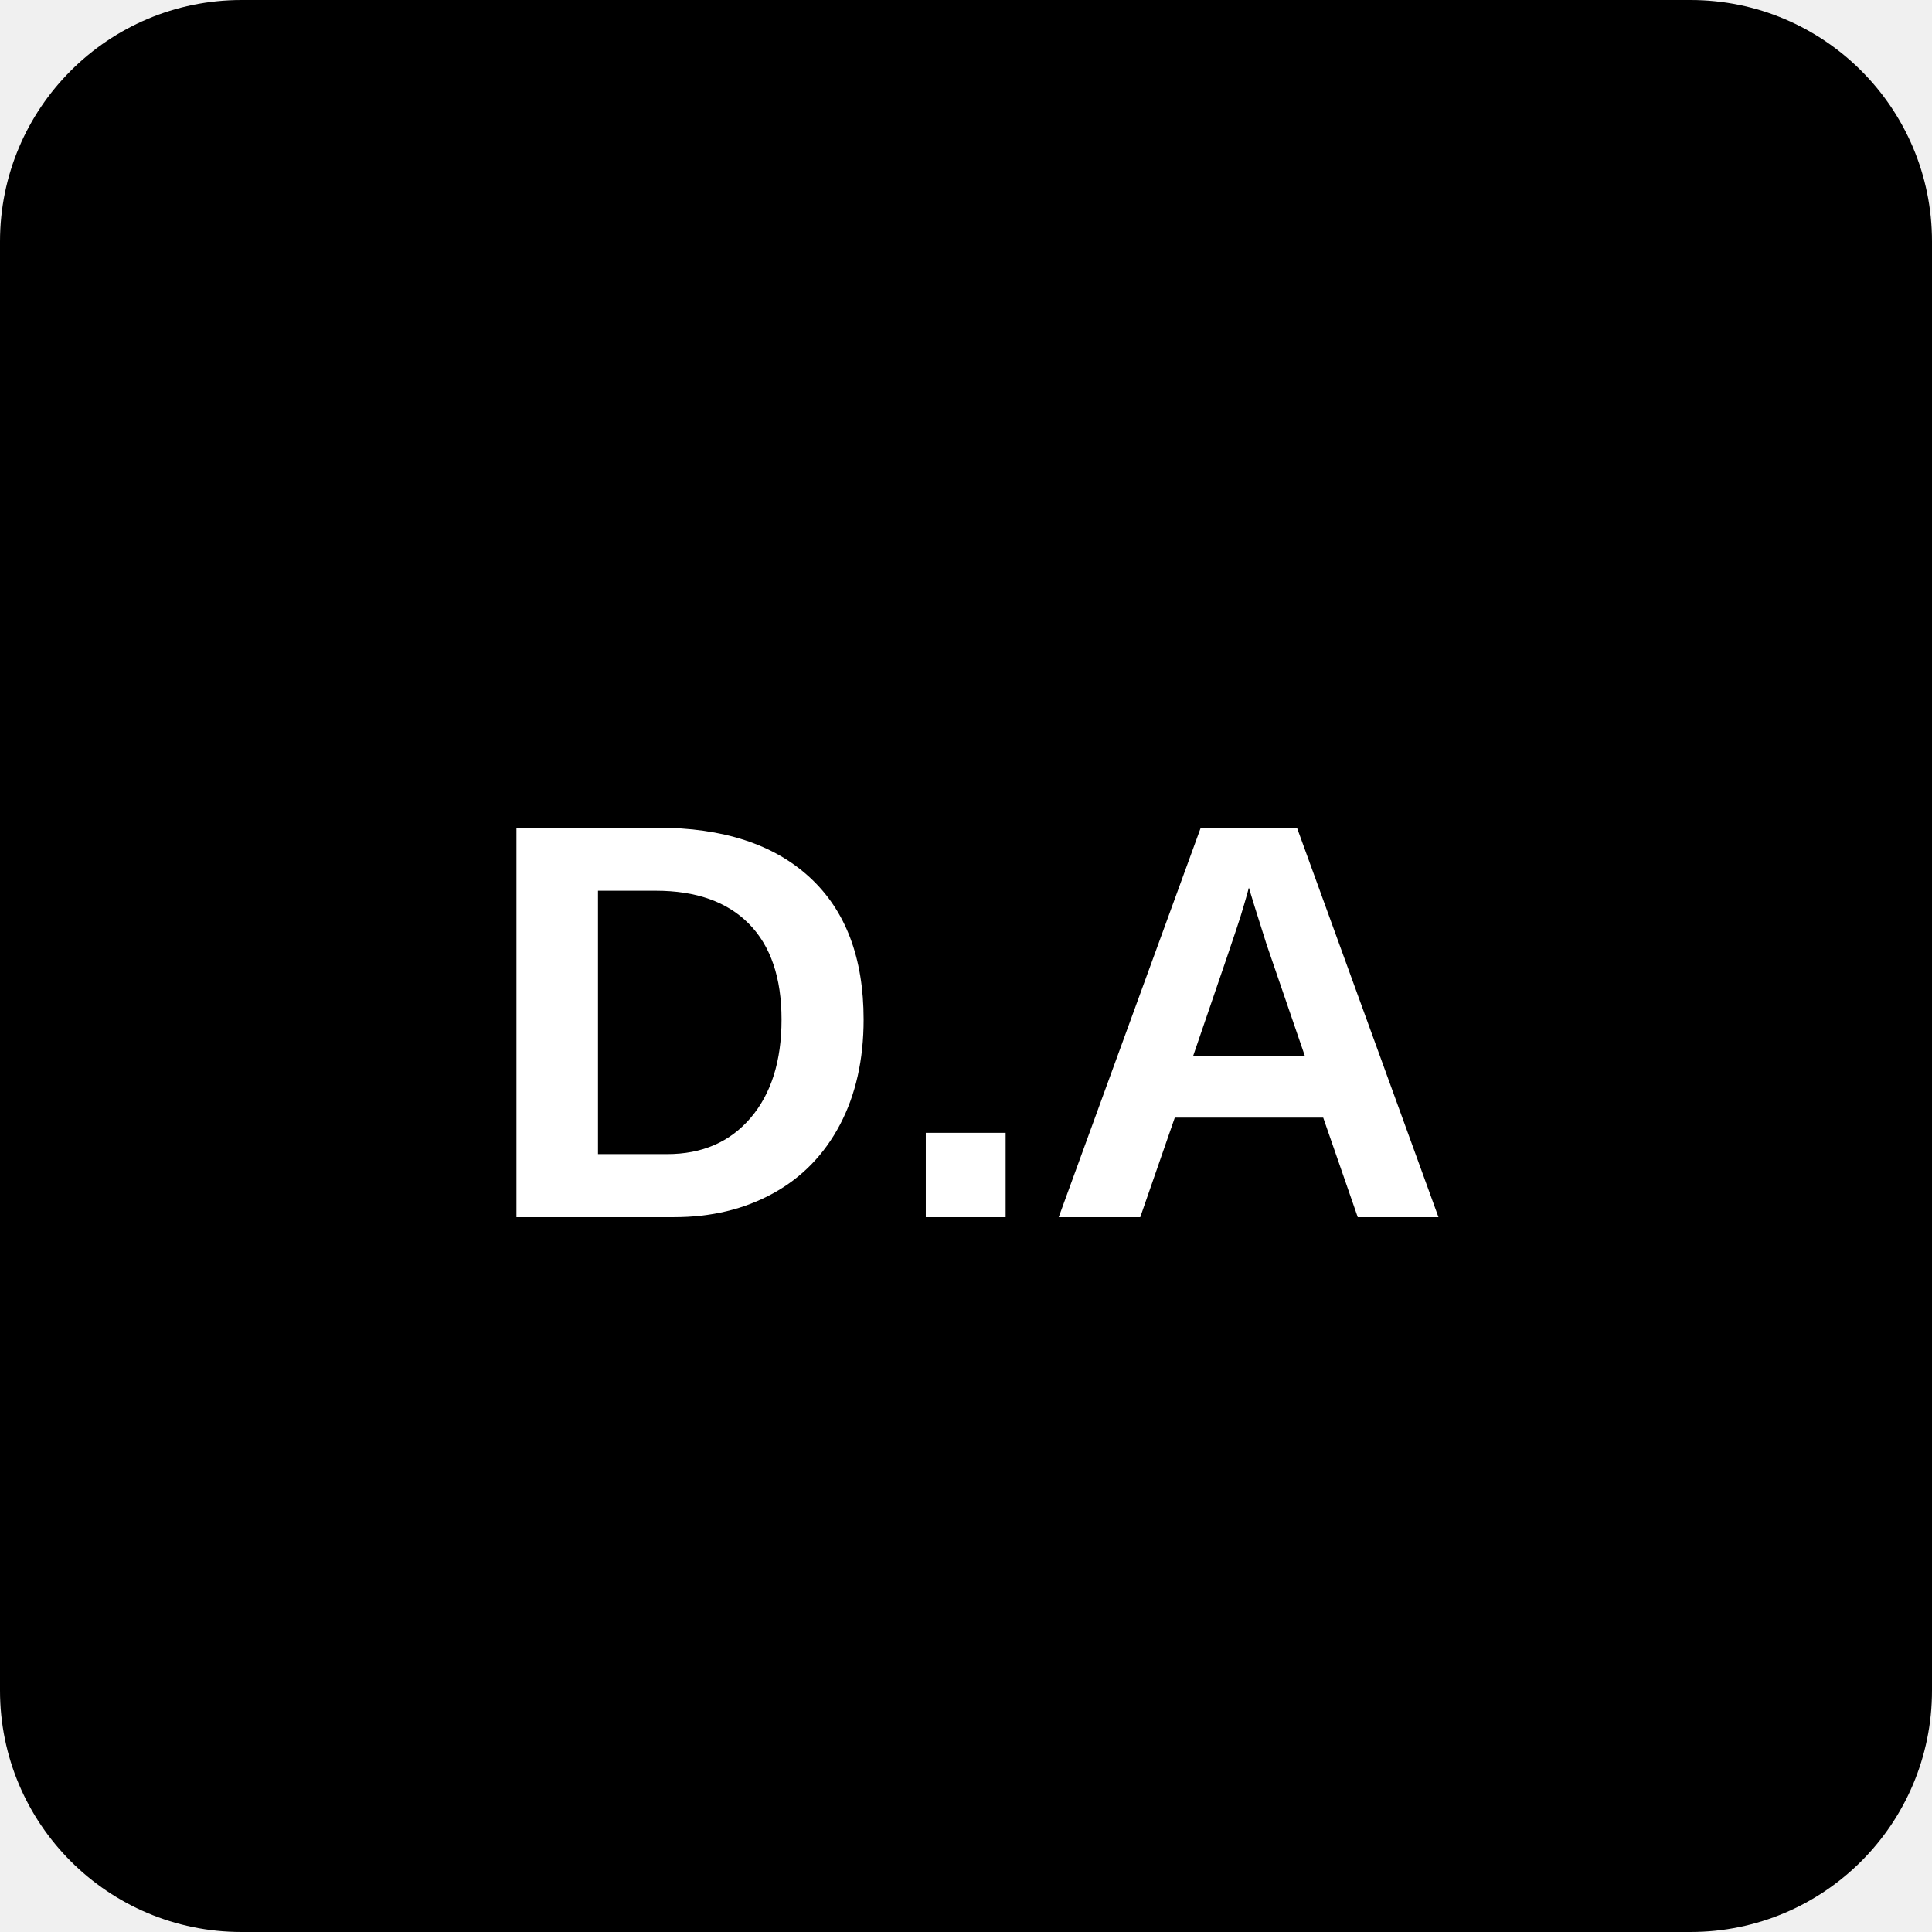
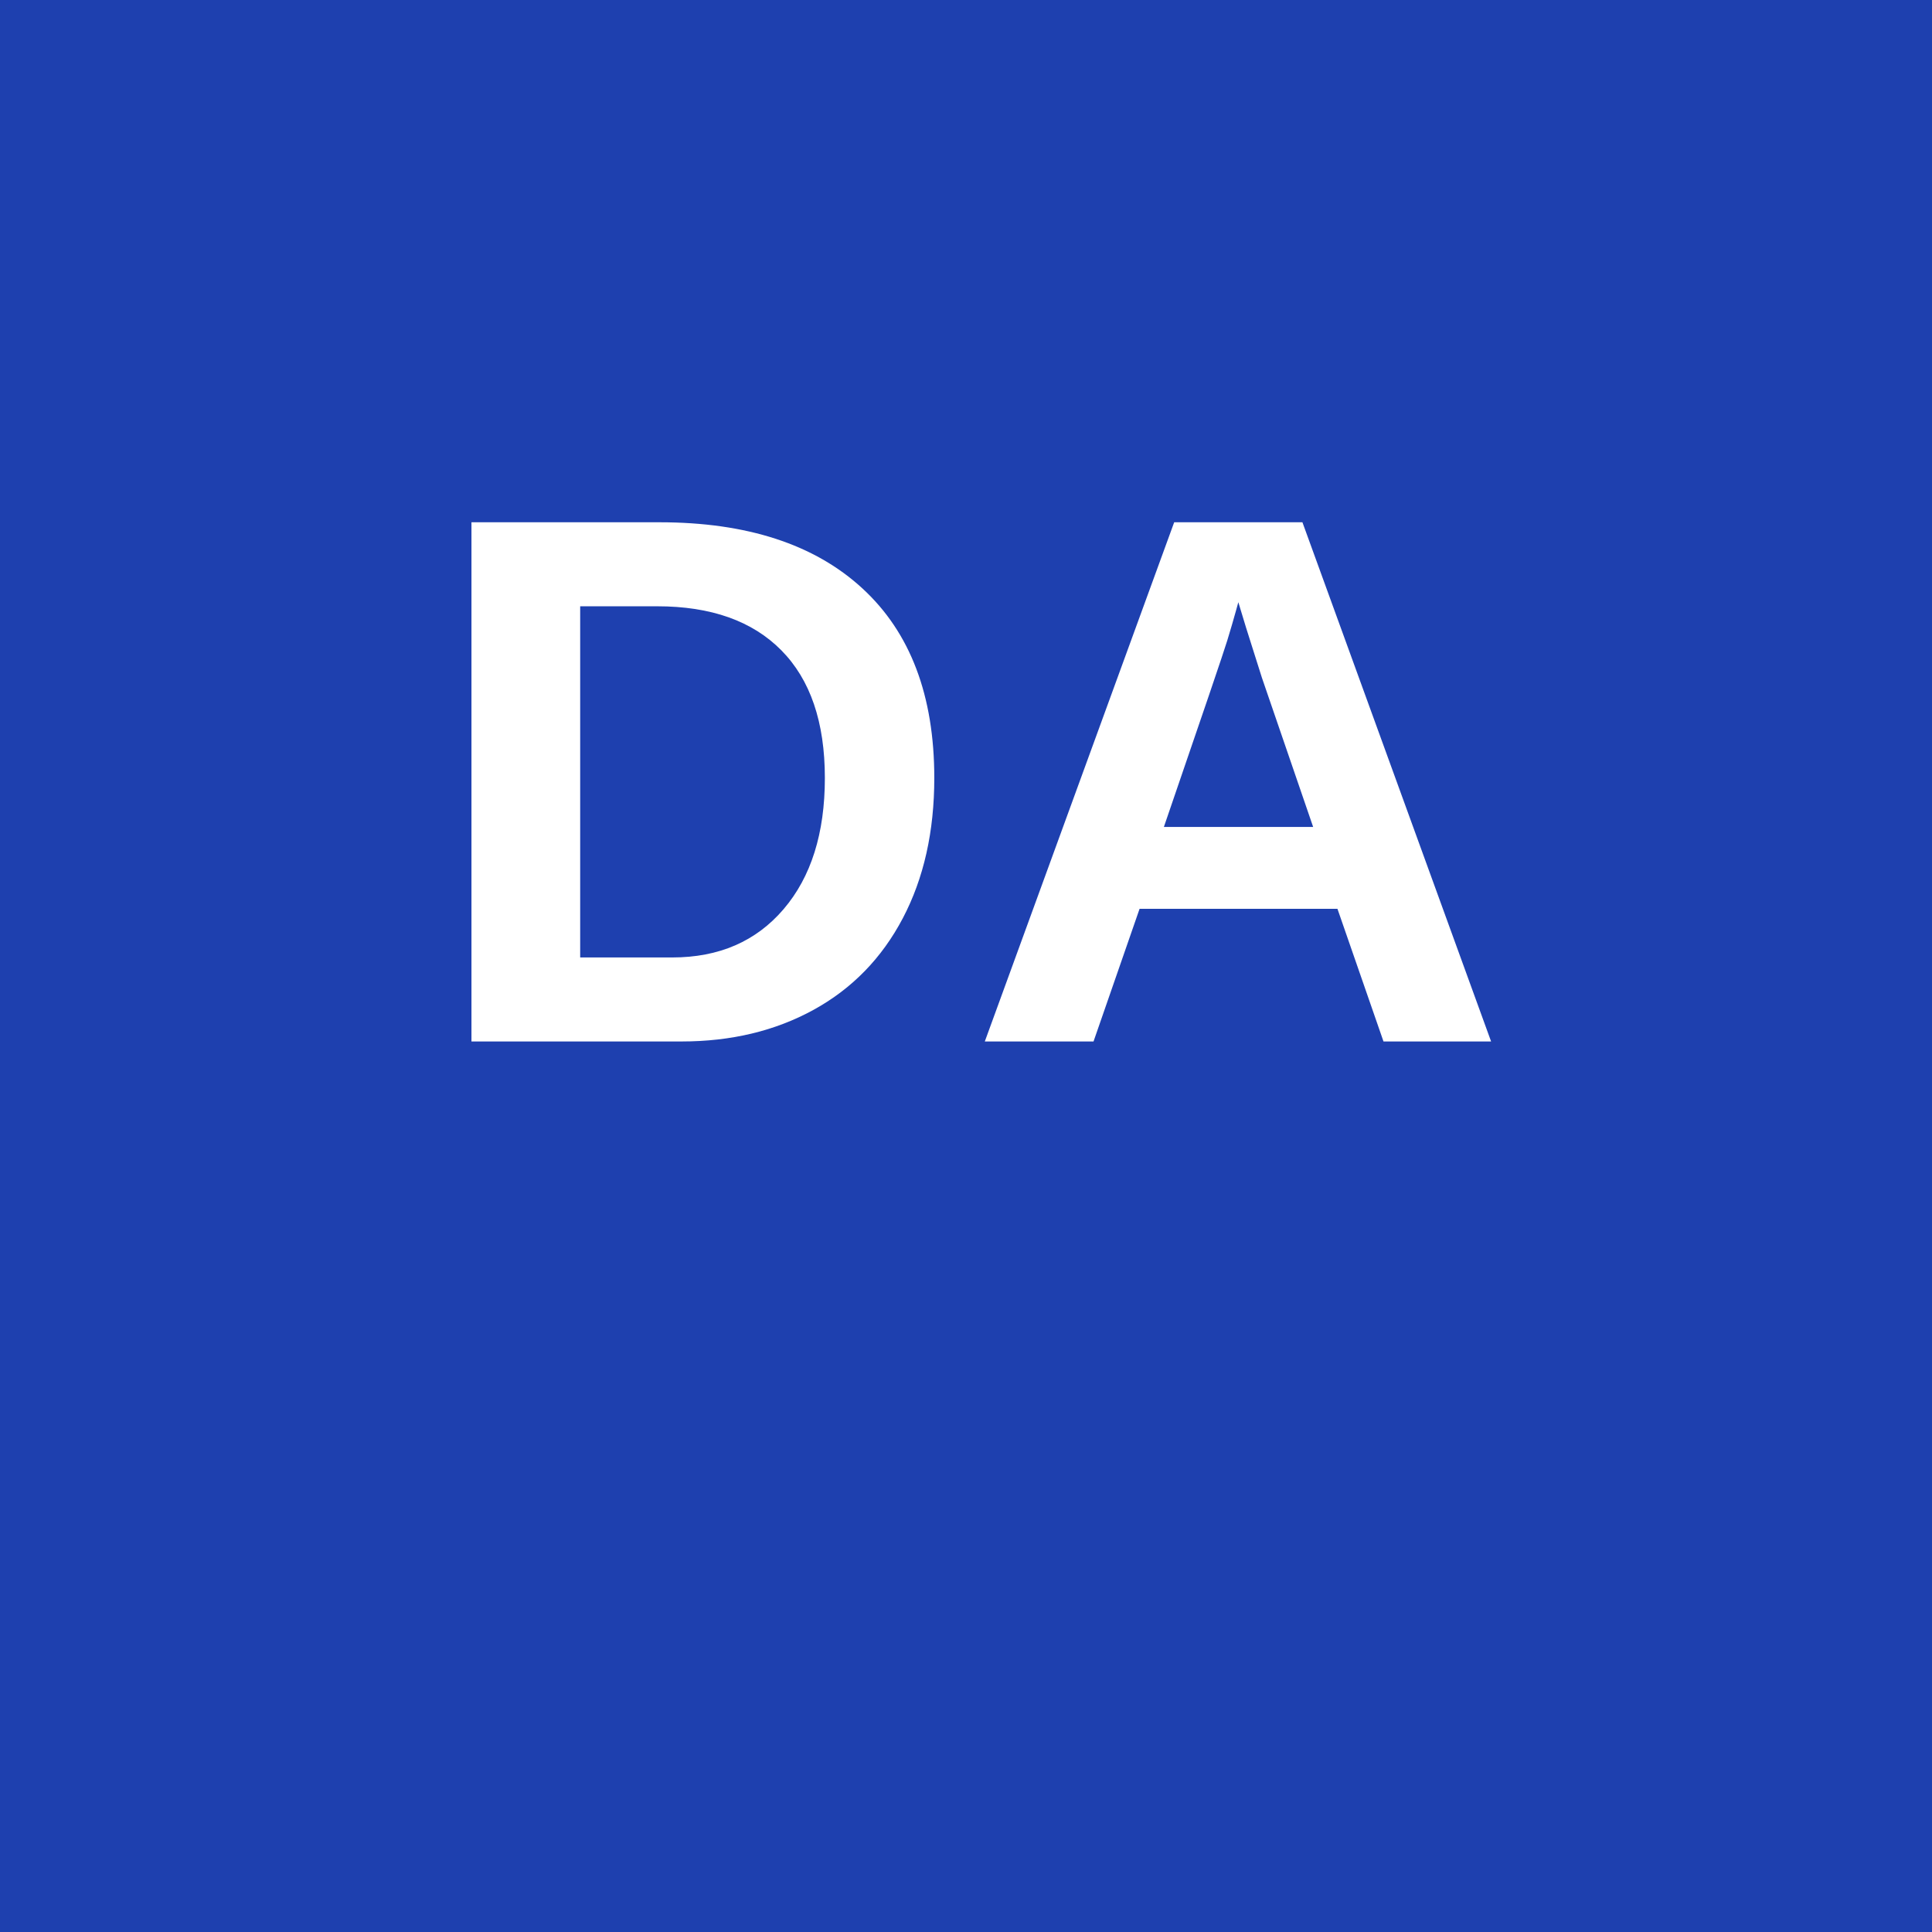
<svg xmlns="http://www.w3.org/2000/svg" width="512" height="512" viewBox="0 0 512 512">
-   <rect width="512" height="512" rx="64" fill="#000000" />
-   <text x="256" y="280" font-family="Arial, sans-serif" font-size="150" fill="white" text-anchor="middle" dominant-baseline="middle" font-weight="bold">D.A</text>
+   <rect width="512" height="512" fill="#1e40af" />
+   <text x="256" y="276" font-family="Arial, sans-serif" font-size="200" font-weight="bold" fill="white" text-anchor="middle">DA</text>
</svg>
